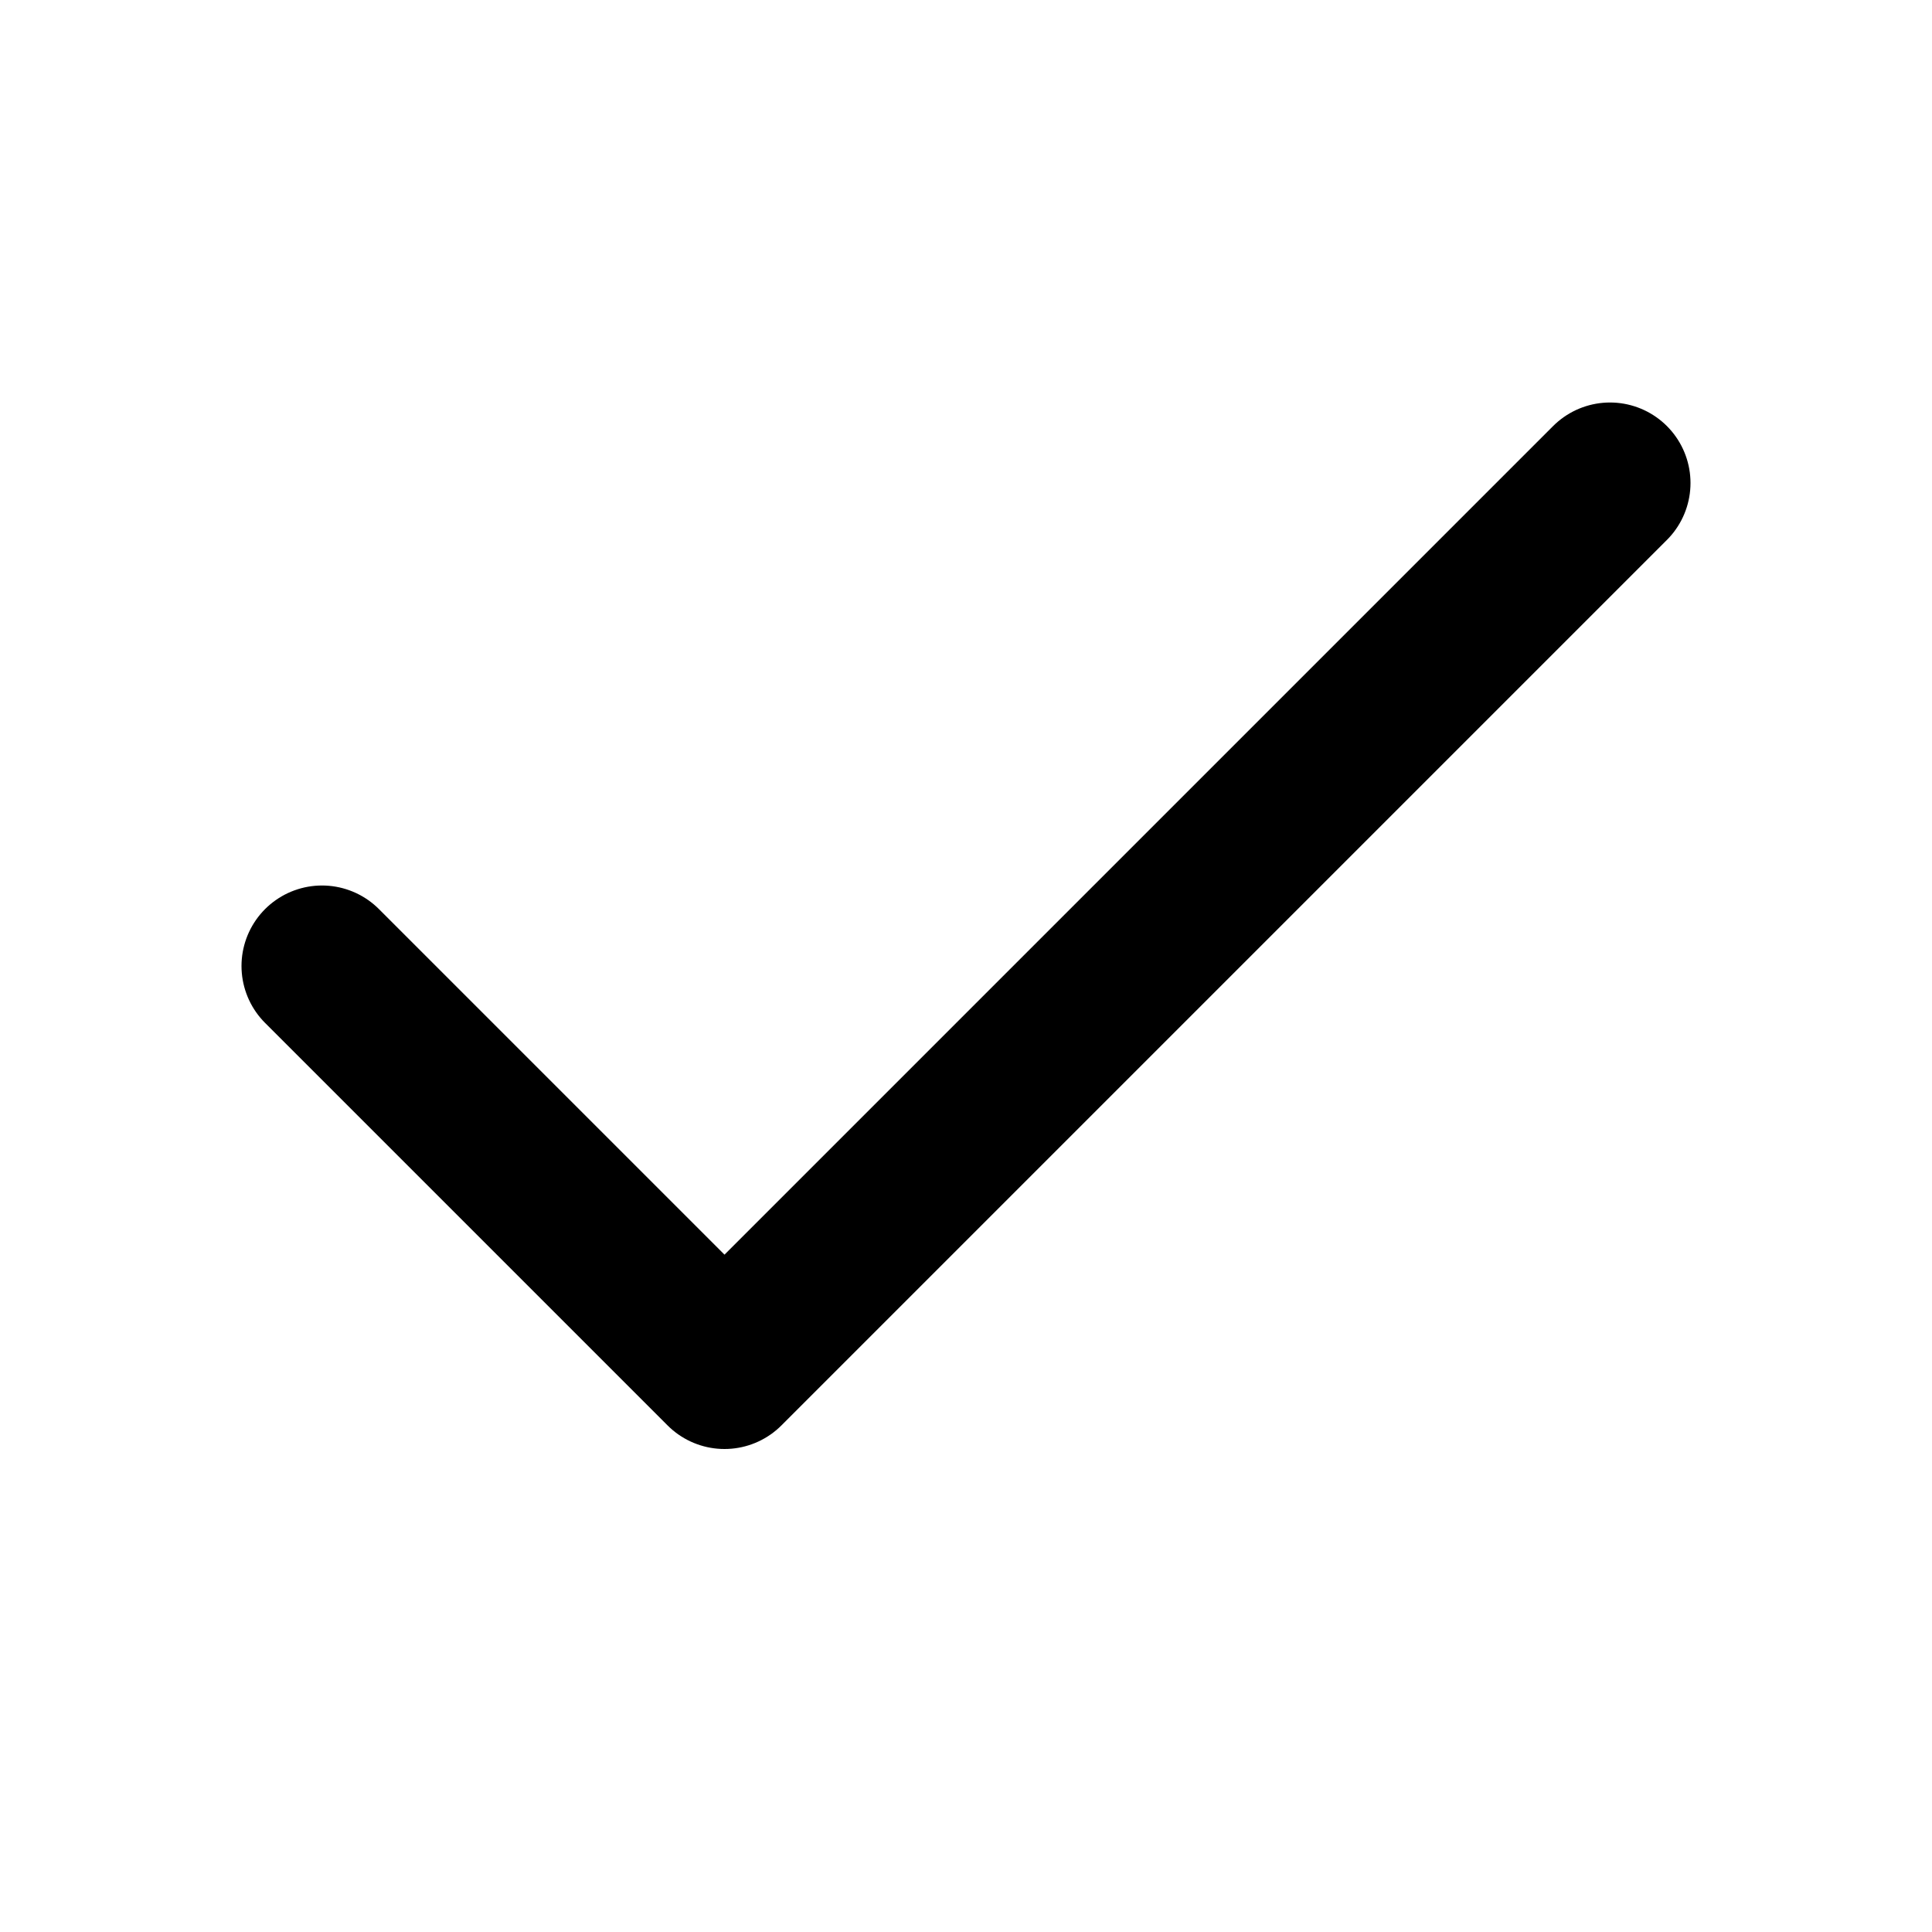
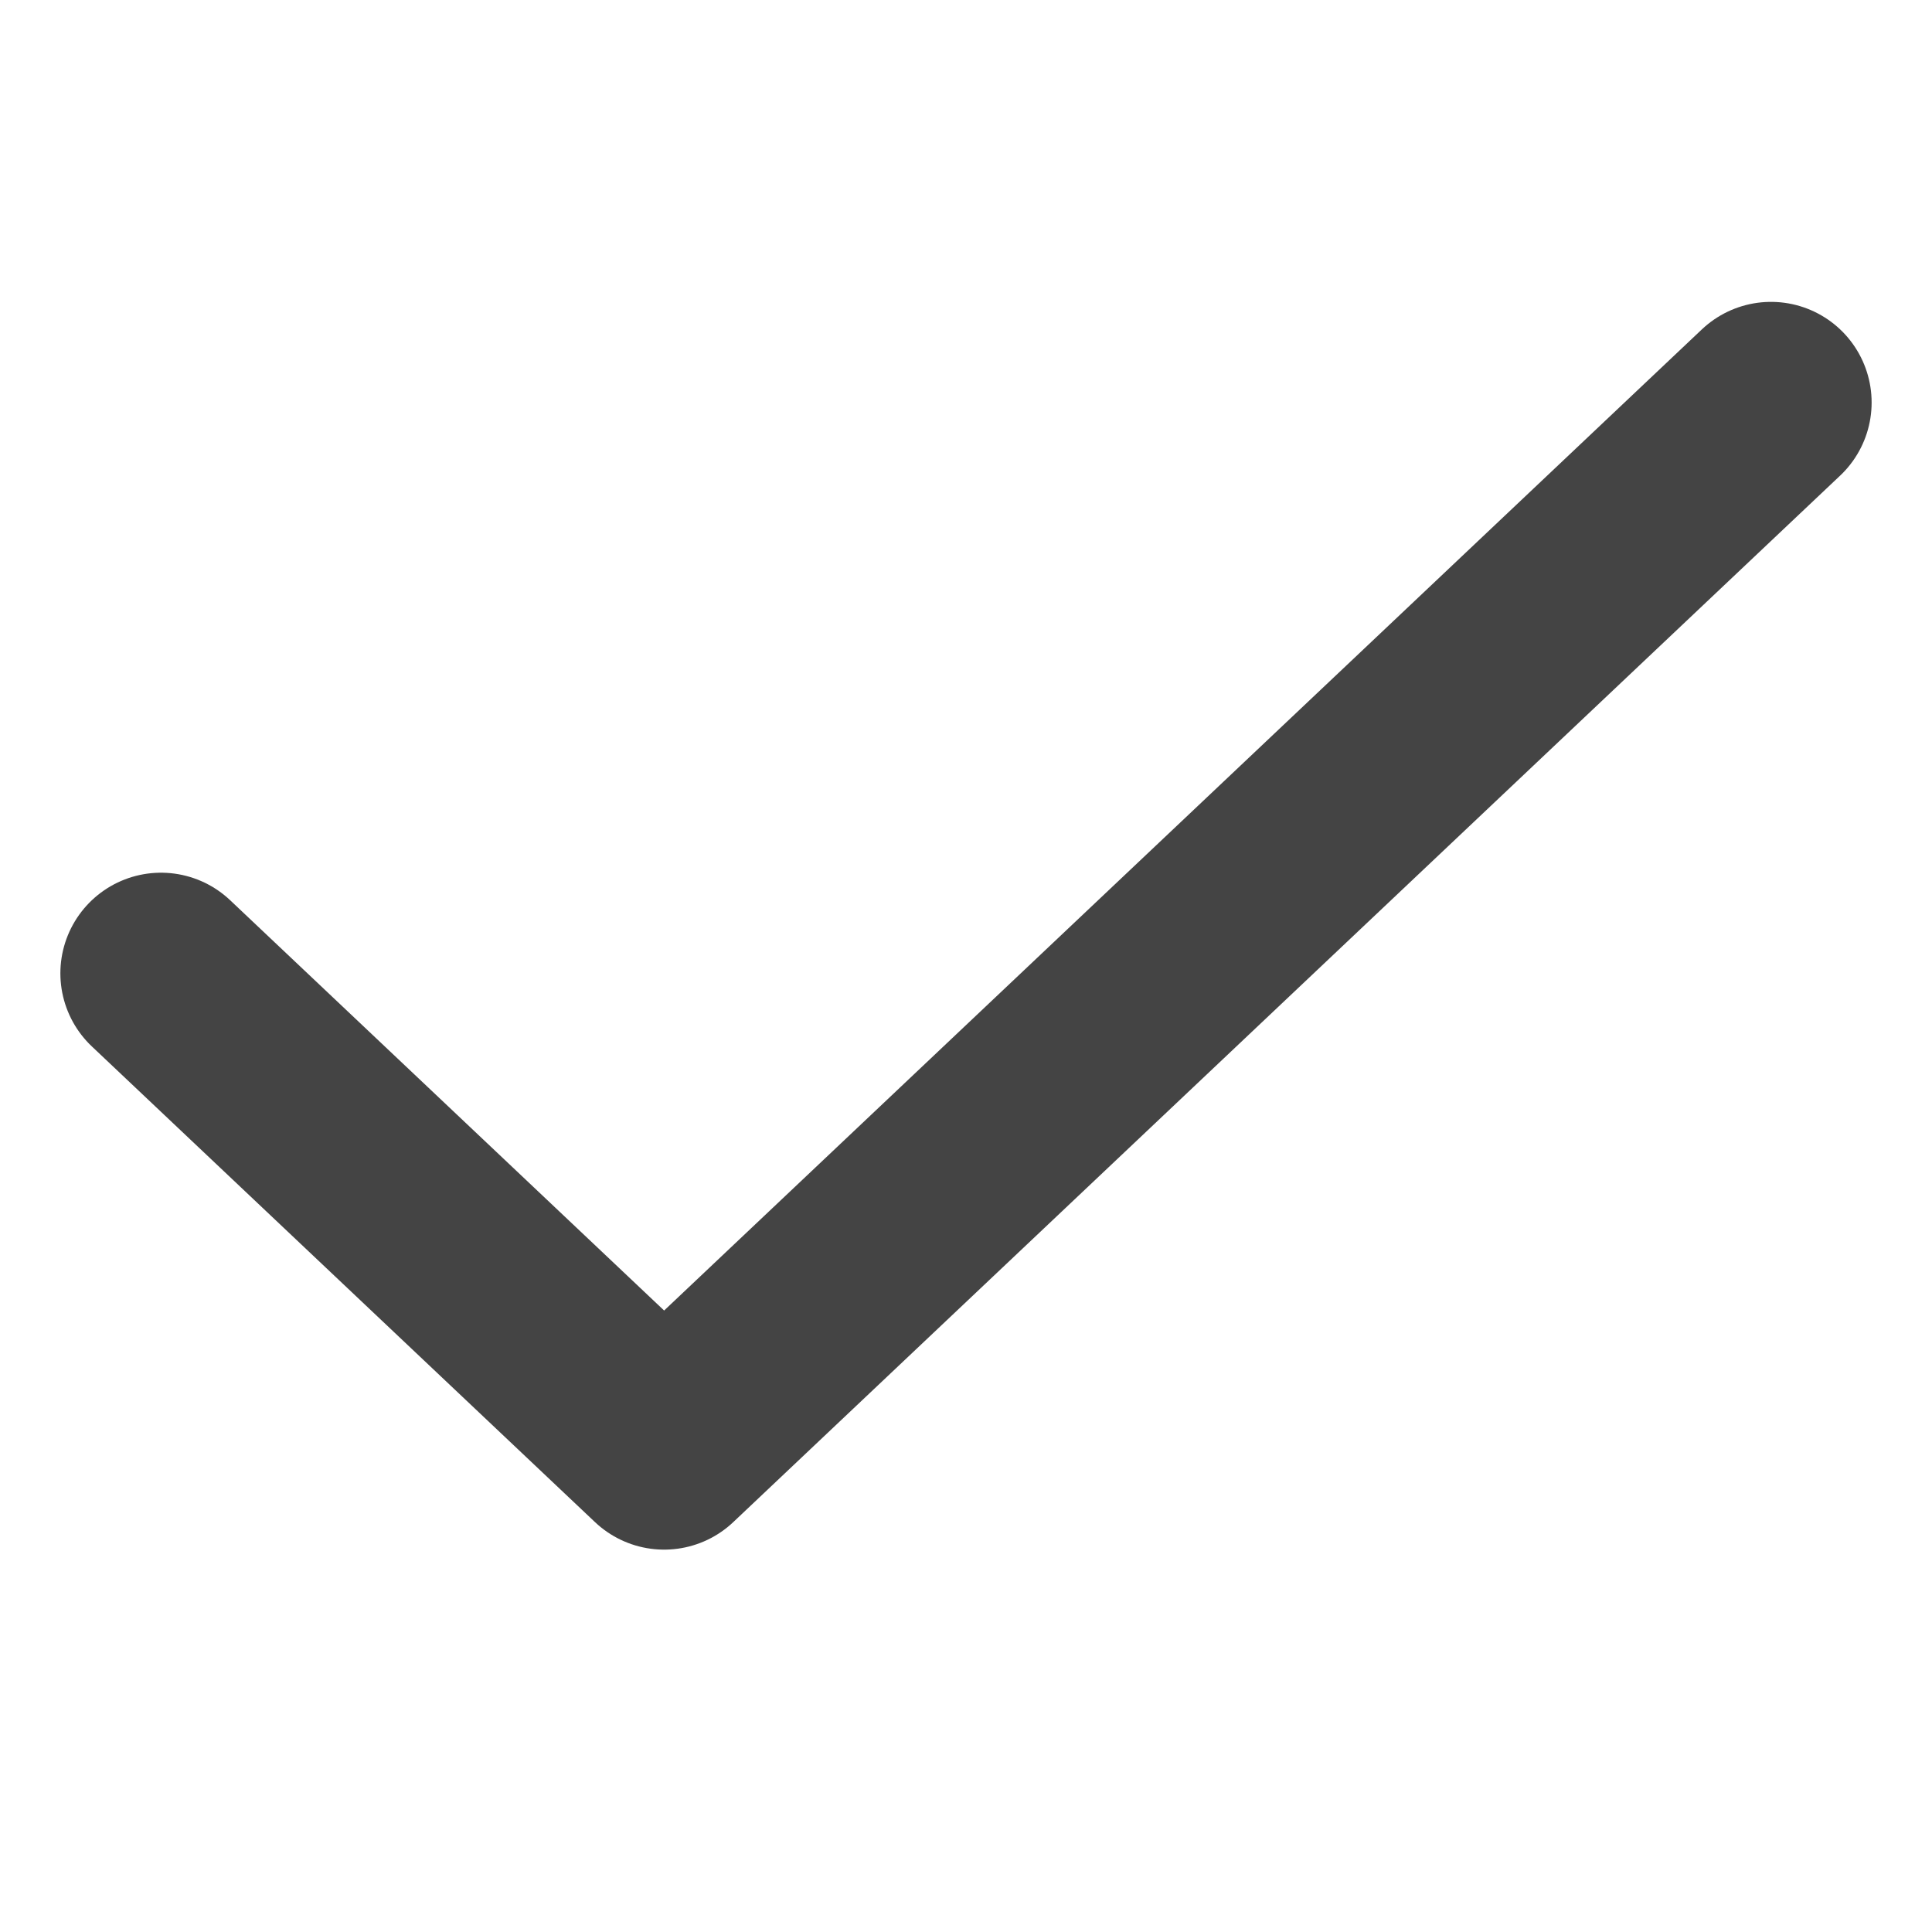
- <svg xmlns="http://www.w3.org/2000/svg" width="24" height="24" viewBox="0 0 24 24" fill="none" stroke="currentColor" stroke-width="2" stroke-linecap="round" stroke-linejoin="round" class="feather feather-check">
-   <polyline points="20 6 9 17 4 12" />
+ <svg xmlns="http://www.w3.org/2000/svg" width="24" height="24" viewBox="0 0 24 24" fill="none">
+   <path d="M22 5L8.25 18L2 12.091" stroke="#444444" stroke-width="2.5" stroke-linecap="round" stroke-linejoin="round" />
</svg>
